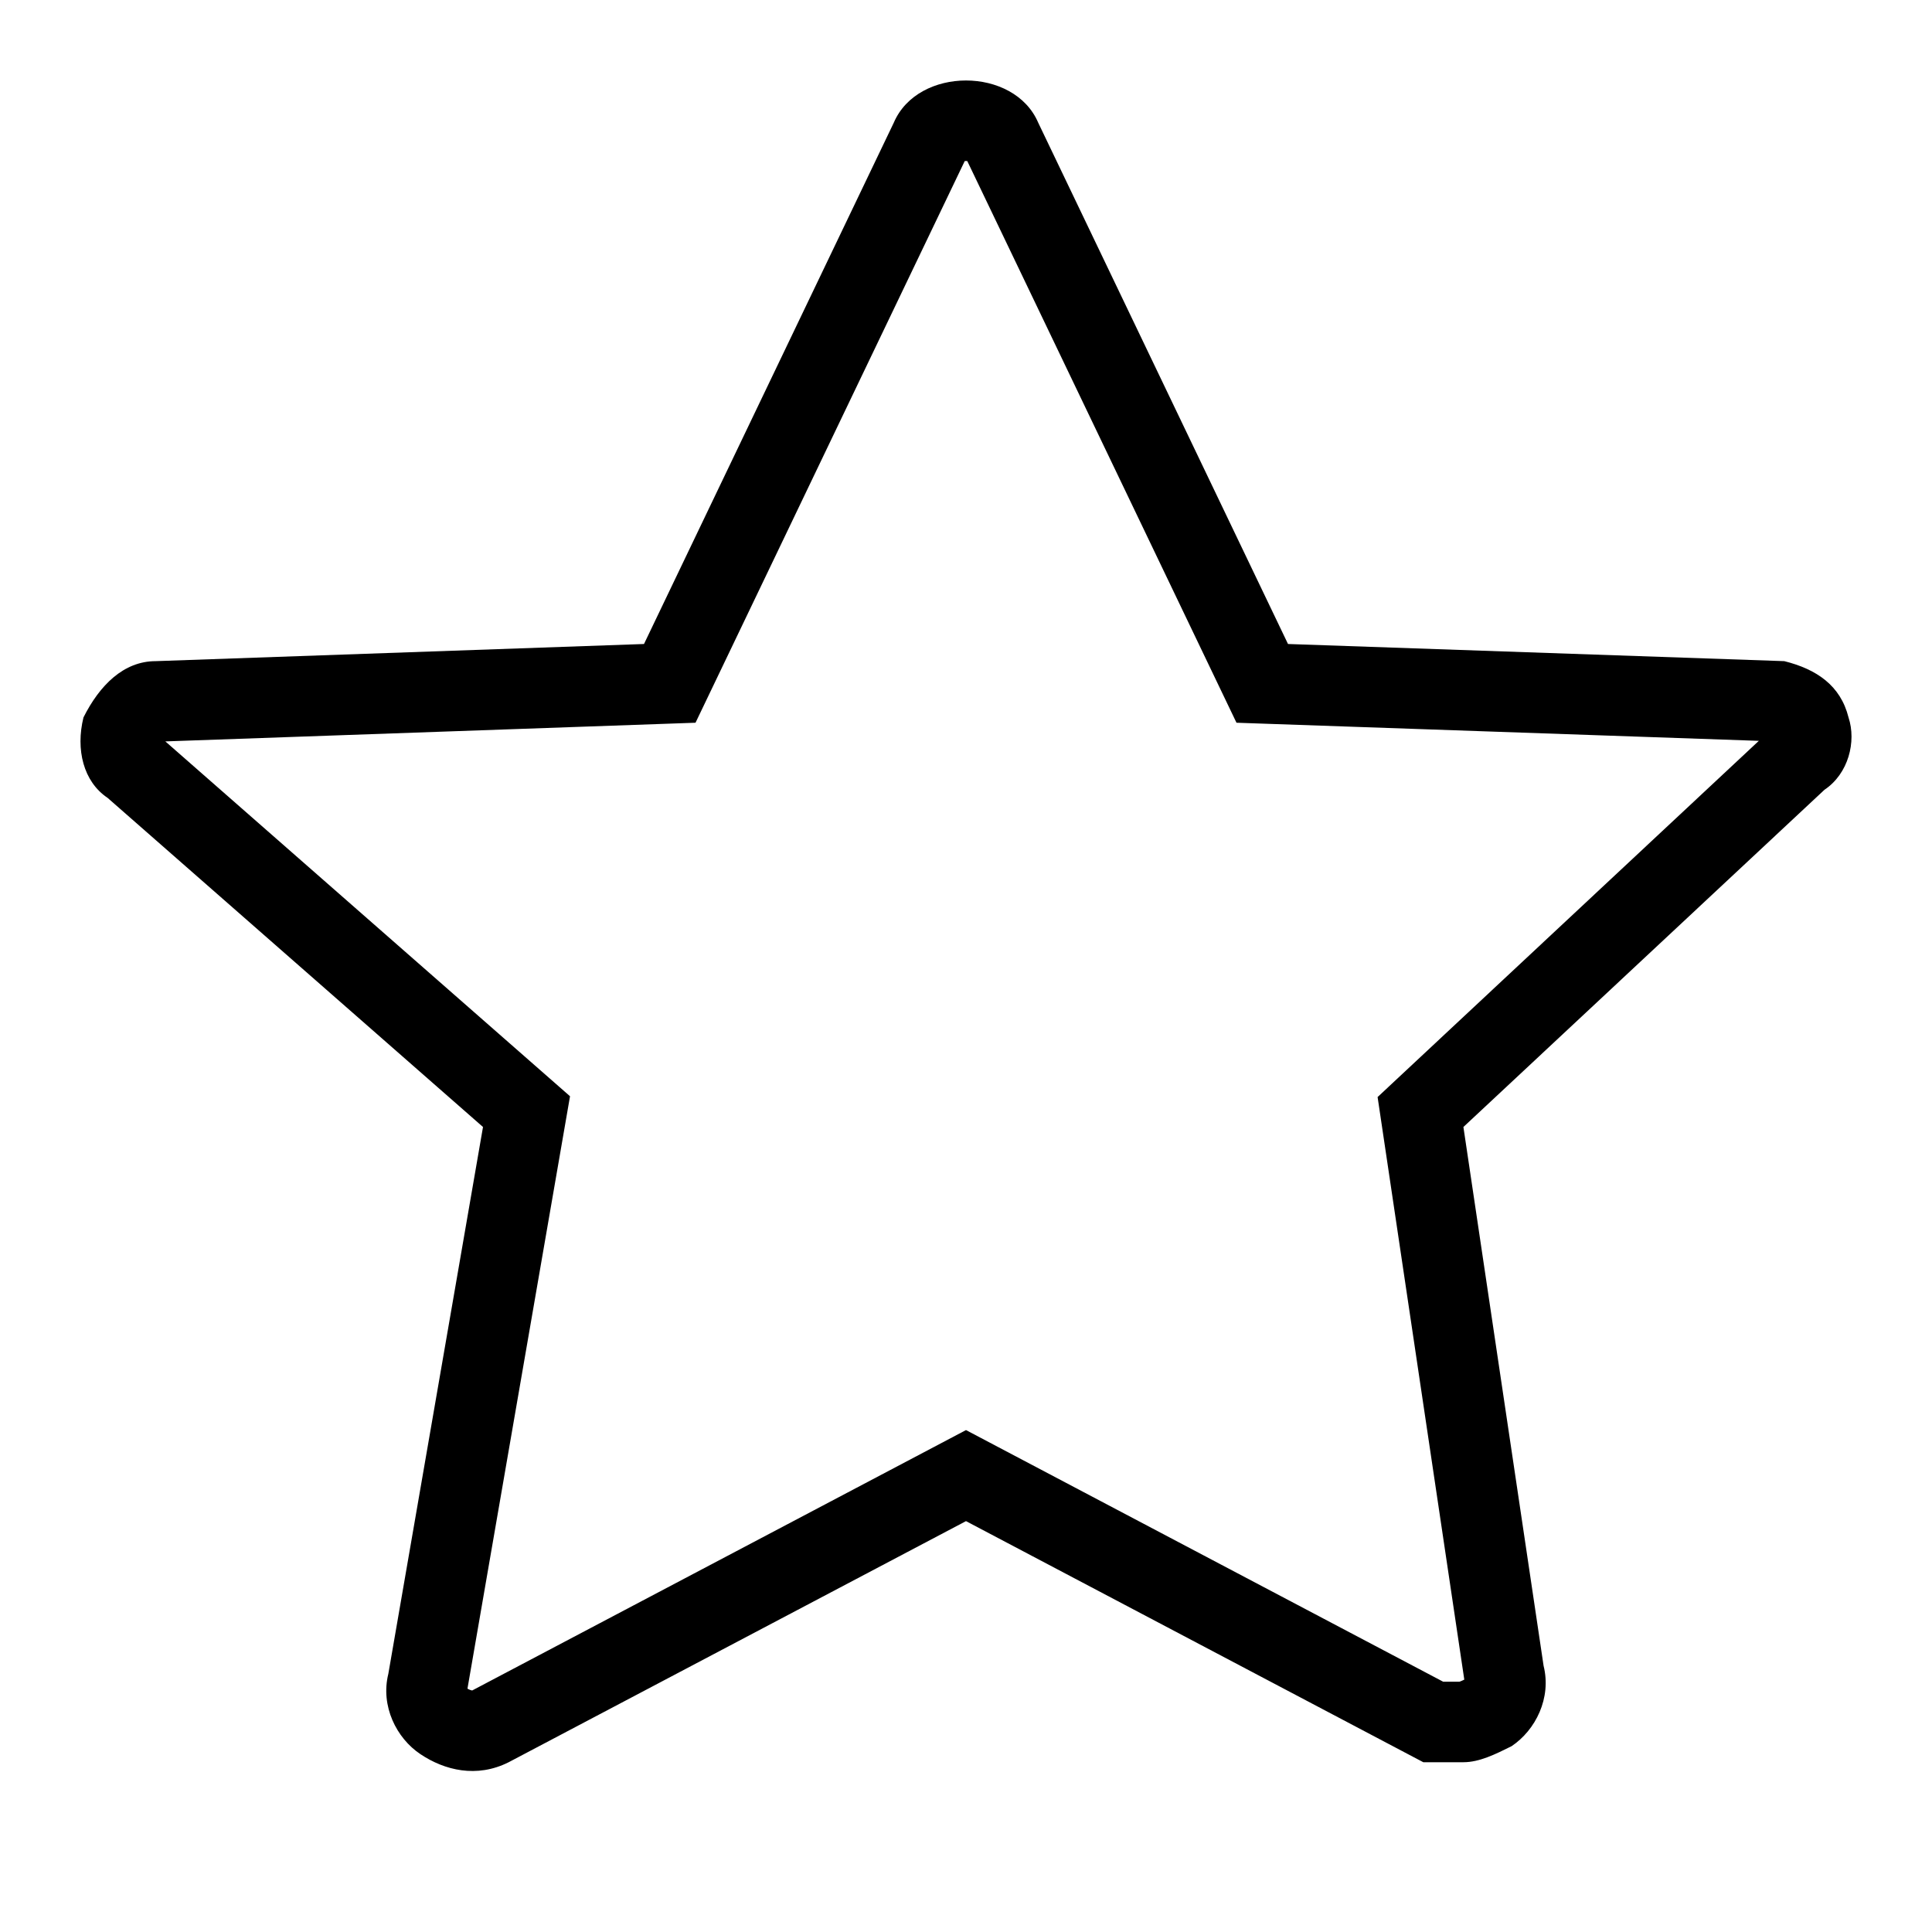
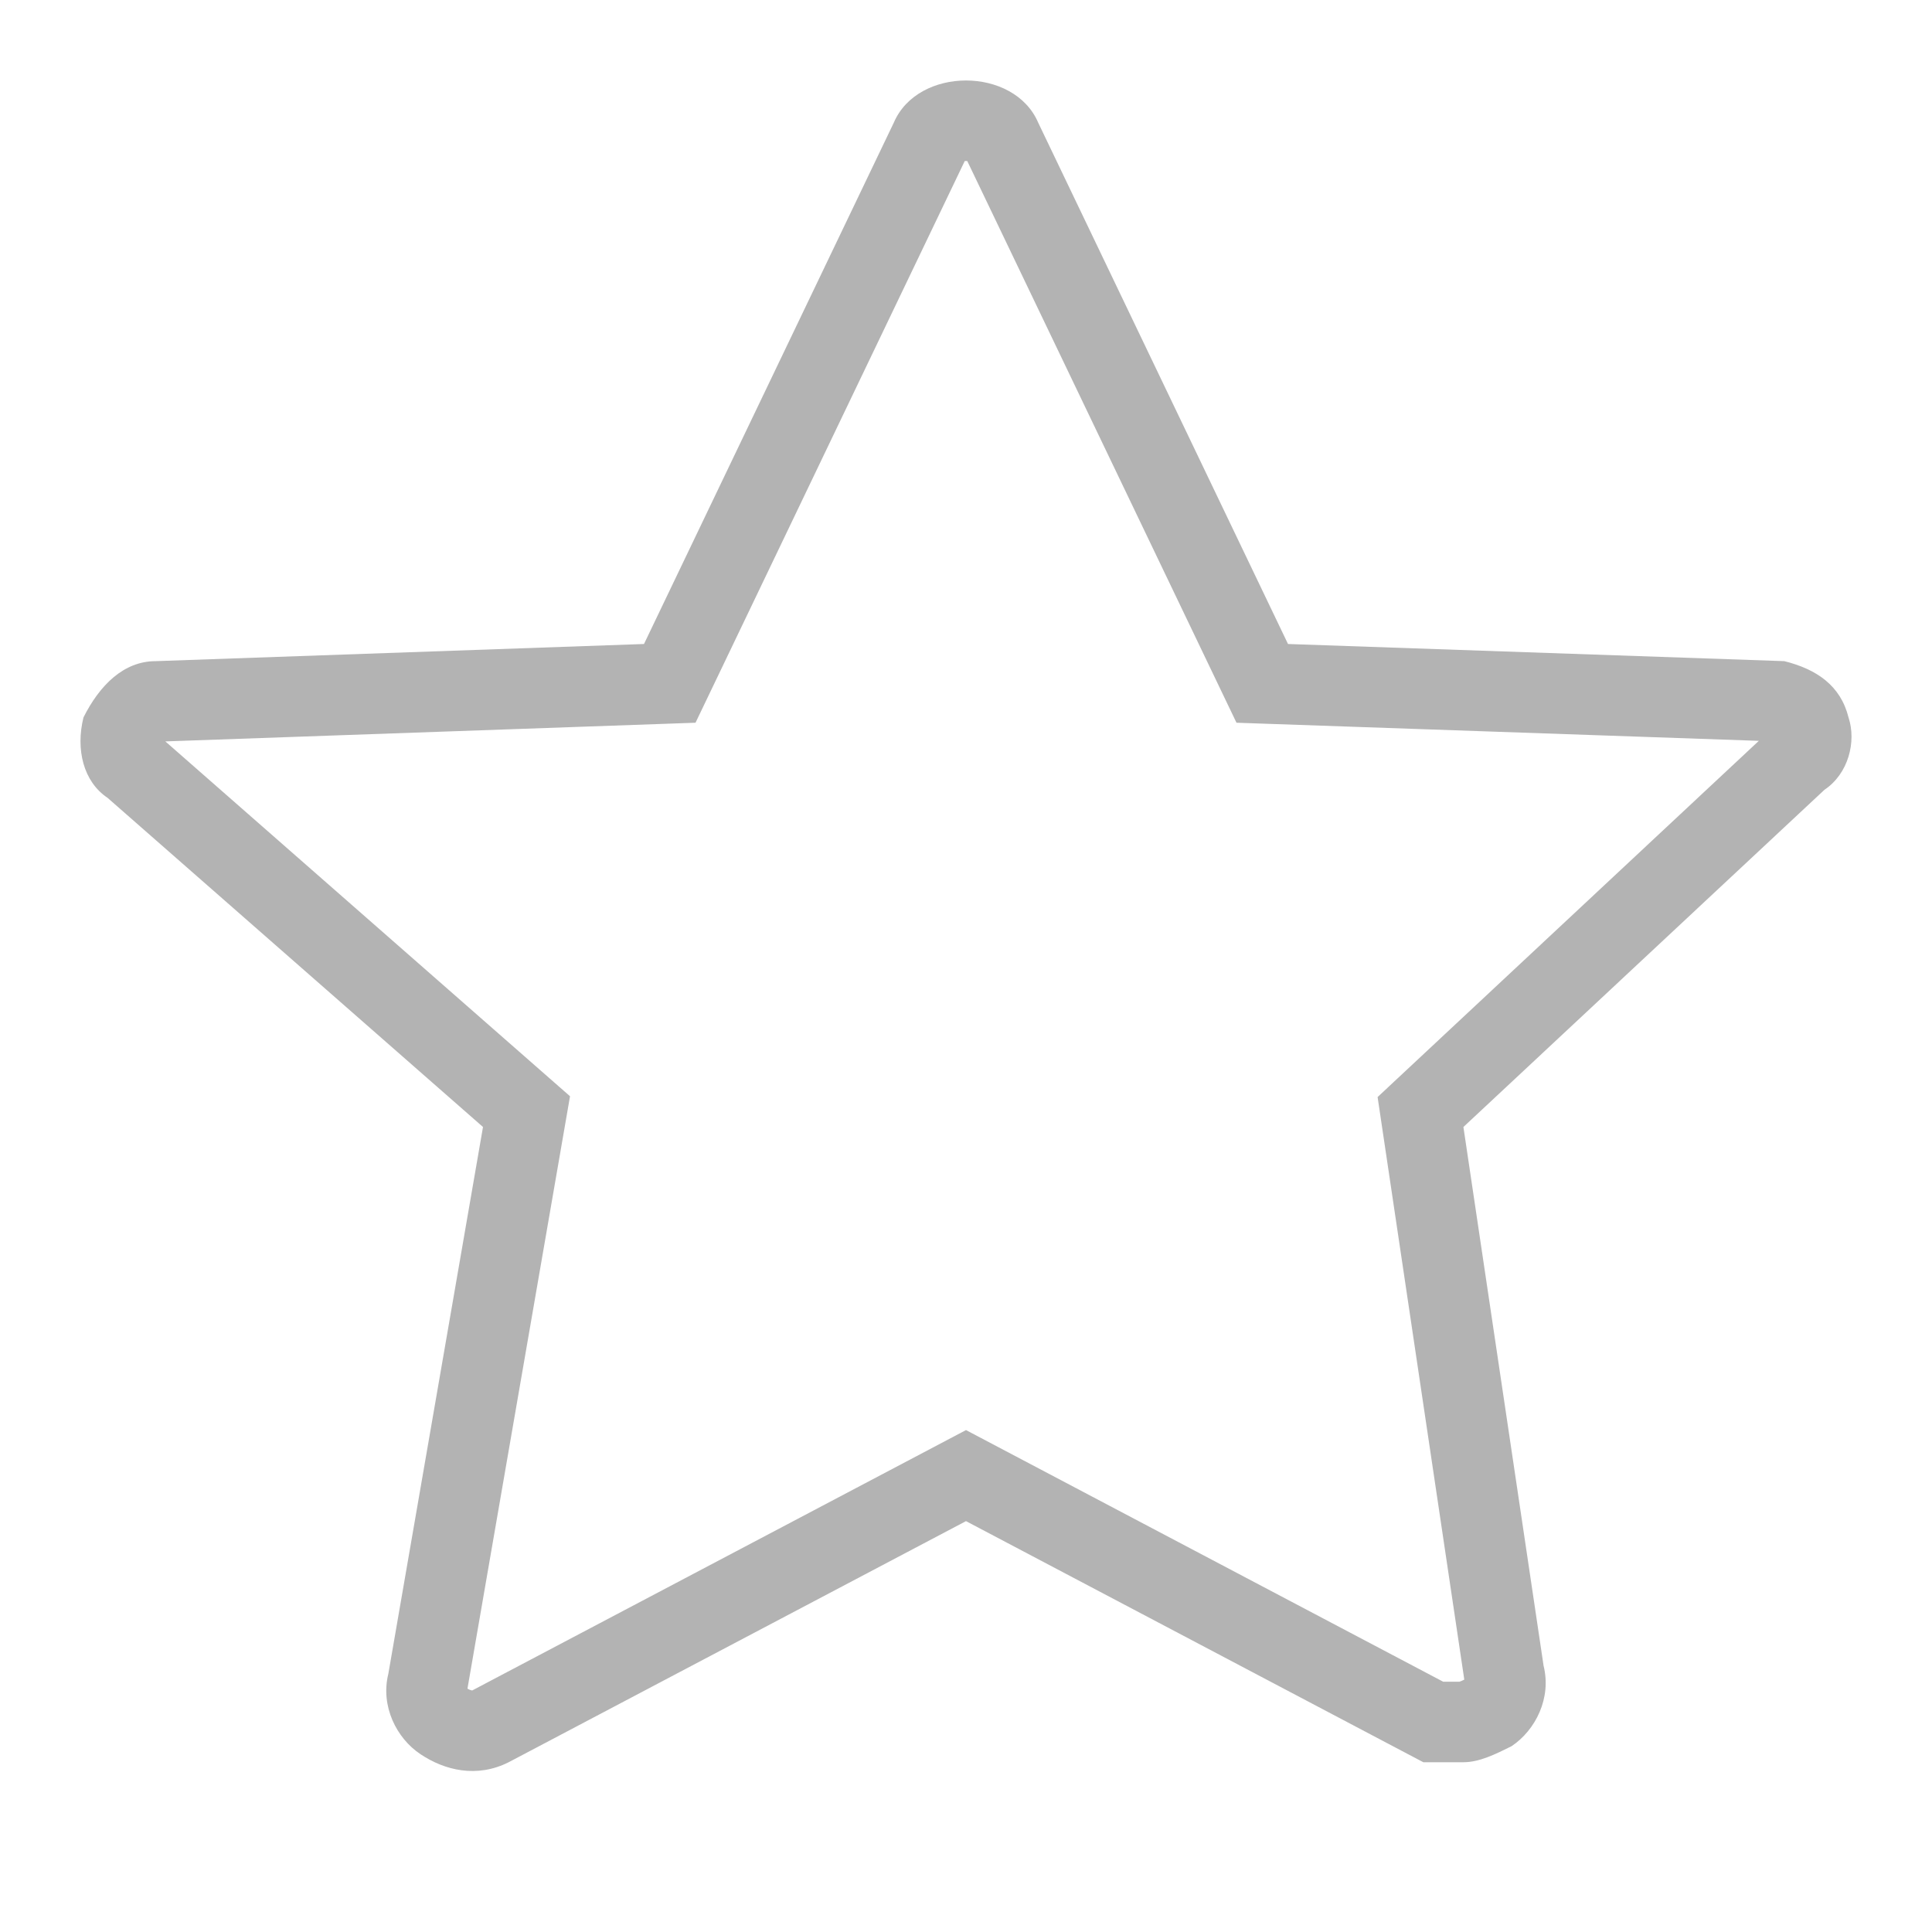
<svg xmlns="http://www.w3.org/2000/svg" width="24" height="24" viewBox="0 0 24 24" fill="none">
-   <path fill-rule="evenodd" clip-rule="evenodd" d="M21.849 9.203L15.36 8.978L12.016 2.001C12.011 2 12.006 2 12 2C11.994 2 11.989 2 11.984 2.001L8.64 8.978L2.054 9.21L7.081 13.618L5.807 20.977C5.837 20.994 5.858 20.999 5.866 21C5.866 21 5.867 20.999 5.867 20.999L12 17.765L17.928 20.891H18.13C18.144 20.886 18.164 20.878 18.19 20.865L17.113 13.628L21.849 9.203ZM18.777 21.692C18.578 21.791 18.378 21.891 18.179 21.891H17.681L12 18.896L6.319 21.891C5.921 22.091 5.522 21.991 5.223 21.791C4.924 21.592 4.725 21.192 4.824 20.793L6 14L1.336 9.911C1.037 9.711 0.938 9.312 1.037 8.912C1.237 8.513 1.536 8.213 1.934 8.213L8 8L11.103 1.524C11.402 0.825 12.598 0.825 12.897 1.524L16 8L22.165 8.213C22.564 8.313 22.863 8.513 22.963 8.912C23.062 9.212 22.963 9.611 22.664 9.811L18.179 14L19.175 20.693C19.275 21.093 19.076 21.492 18.777 21.692ZM18.109 20.898C18.109 20.898 18.109 20.898 18.11 20.898Z" fill="black" />
+   <path d="M21.849 9.203L15.36 8.978L12.016 2.001C12.011 2 12.006 2 12 2C11.994 2 11.989 2 11.984 2.001L8.64 8.978L2.054 9.21L7.081 13.618L5.807 20.977C5.837 20.994 5.858 20.999 5.866 21C5.866 21 5.867 20.999 5.867 20.999L12 17.765L17.928 20.891H18.13C18.144 20.886 18.164 20.878 18.19 20.865L17.113 13.628L21.849 9.203ZM18.777 21.692C18.578 21.791 18.378 21.891 18.179 21.891H17.681L12 18.896L6.319 21.891C5.921 22.091 5.522 21.991 5.223 21.791C4.924 21.592 4.725 21.192 4.824 20.793L6 14L1.336 9.911C1.037 9.711 0.938 9.312 1.037 8.912C1.237 8.513 1.536 8.213 1.934 8.213L8 8L11.103 1.524C11.402 0.825 12.598 0.825 12.897 1.524L16 8L22.165 8.213C22.564 8.313 22.863 8.513 22.963 8.912C23.062 9.212 22.963 9.611 22.664 9.811L18.179 14L19.175 20.693C19.275 21.093 19.076 21.492 18.777 21.692ZM18.109 20.898C18.109 20.898 18.109 20.898 18.11 20.898Z" fill="#B3B3B3" />
</svg>
